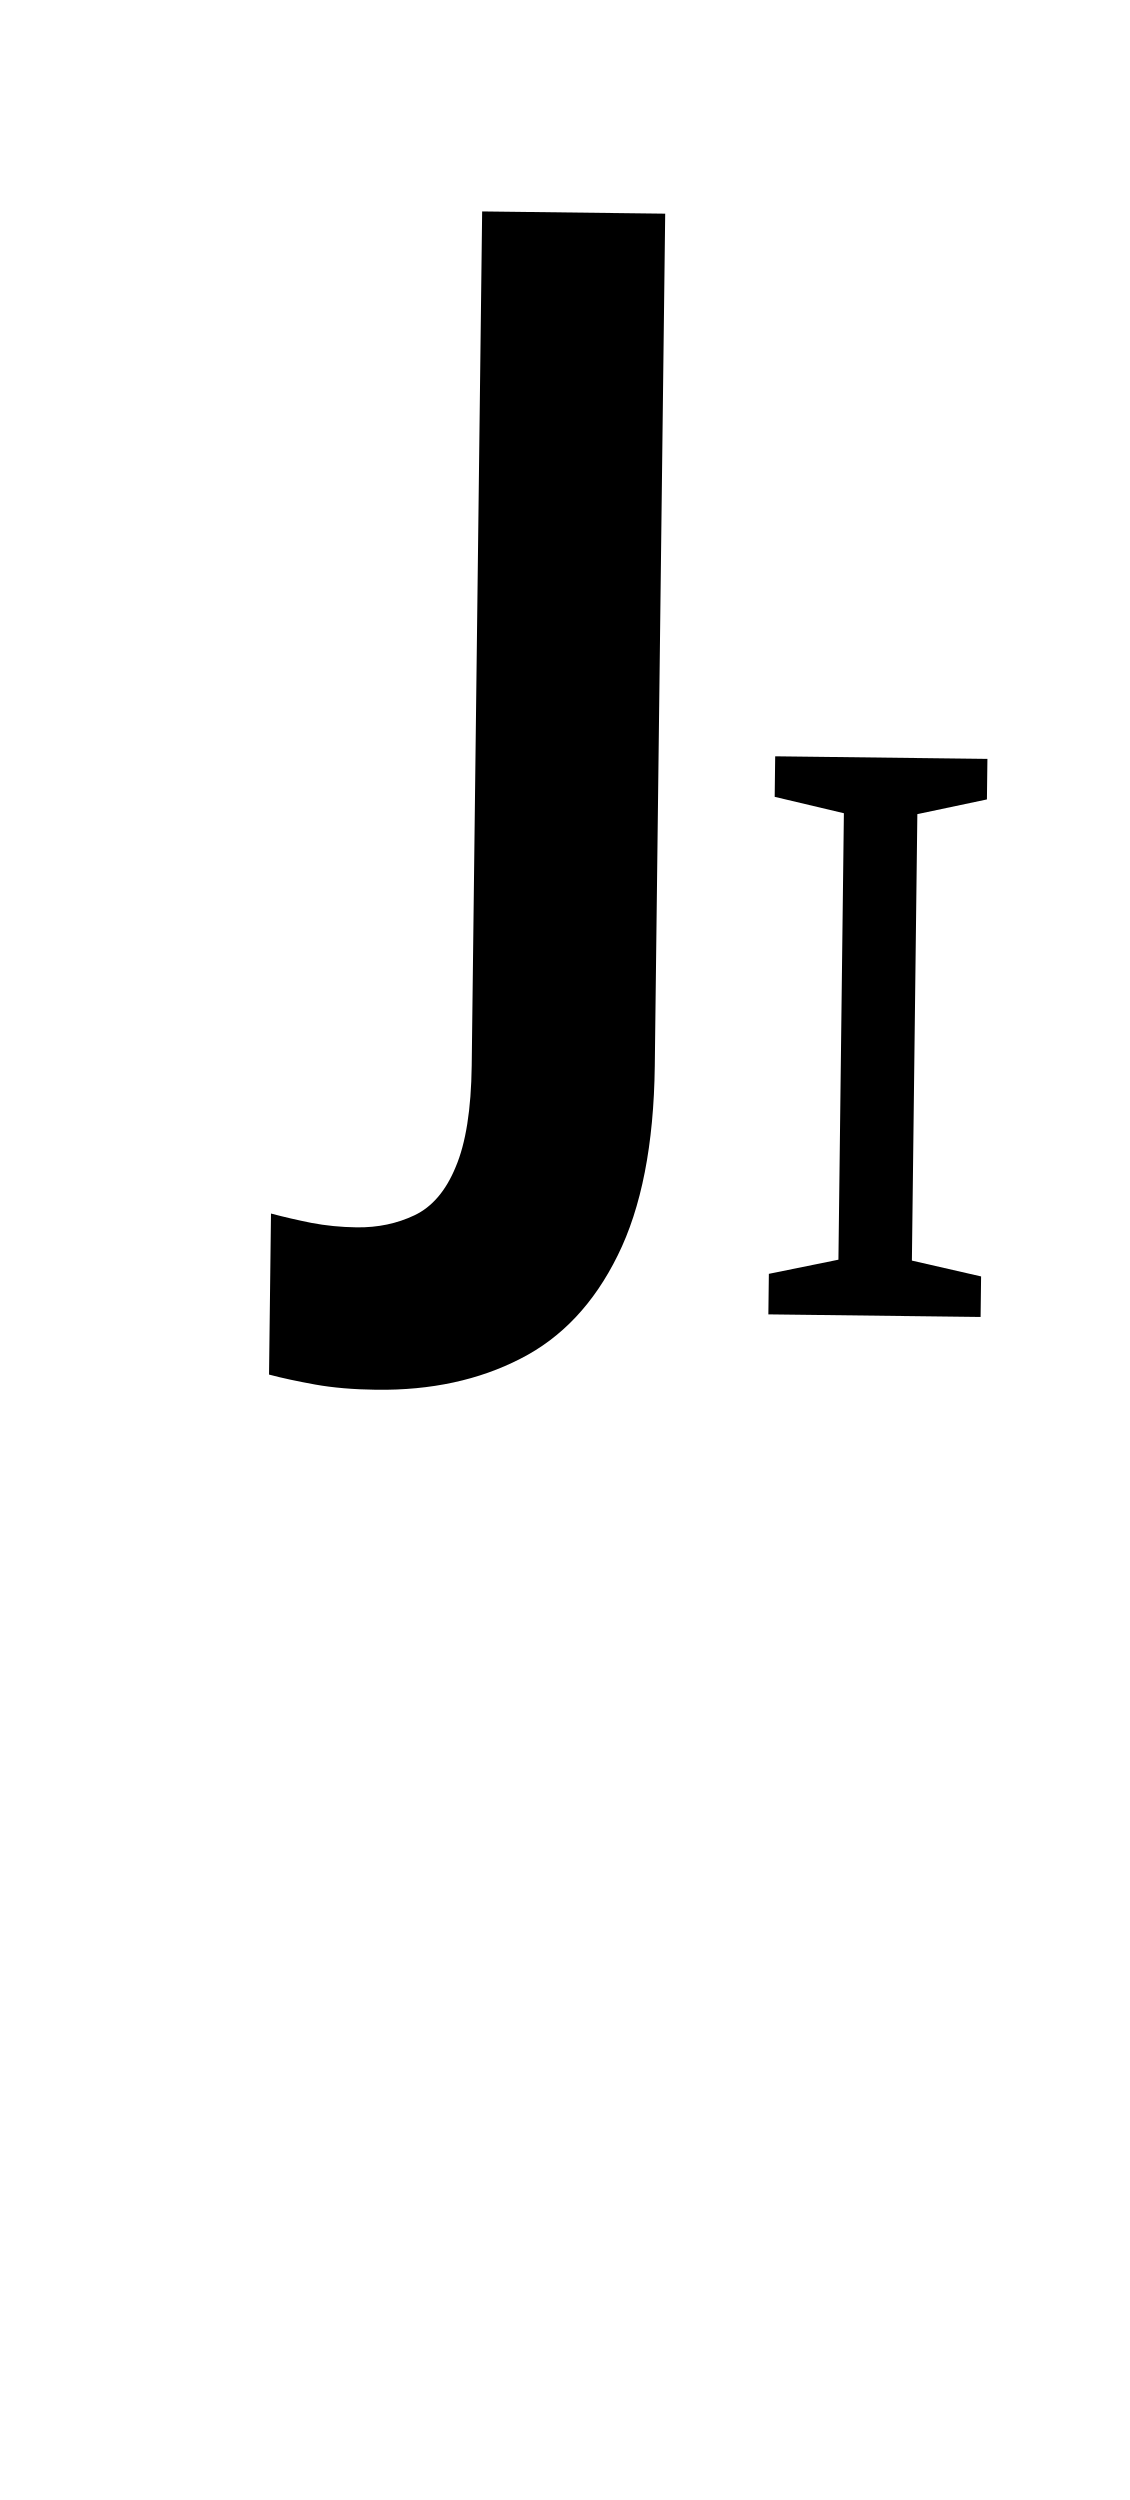
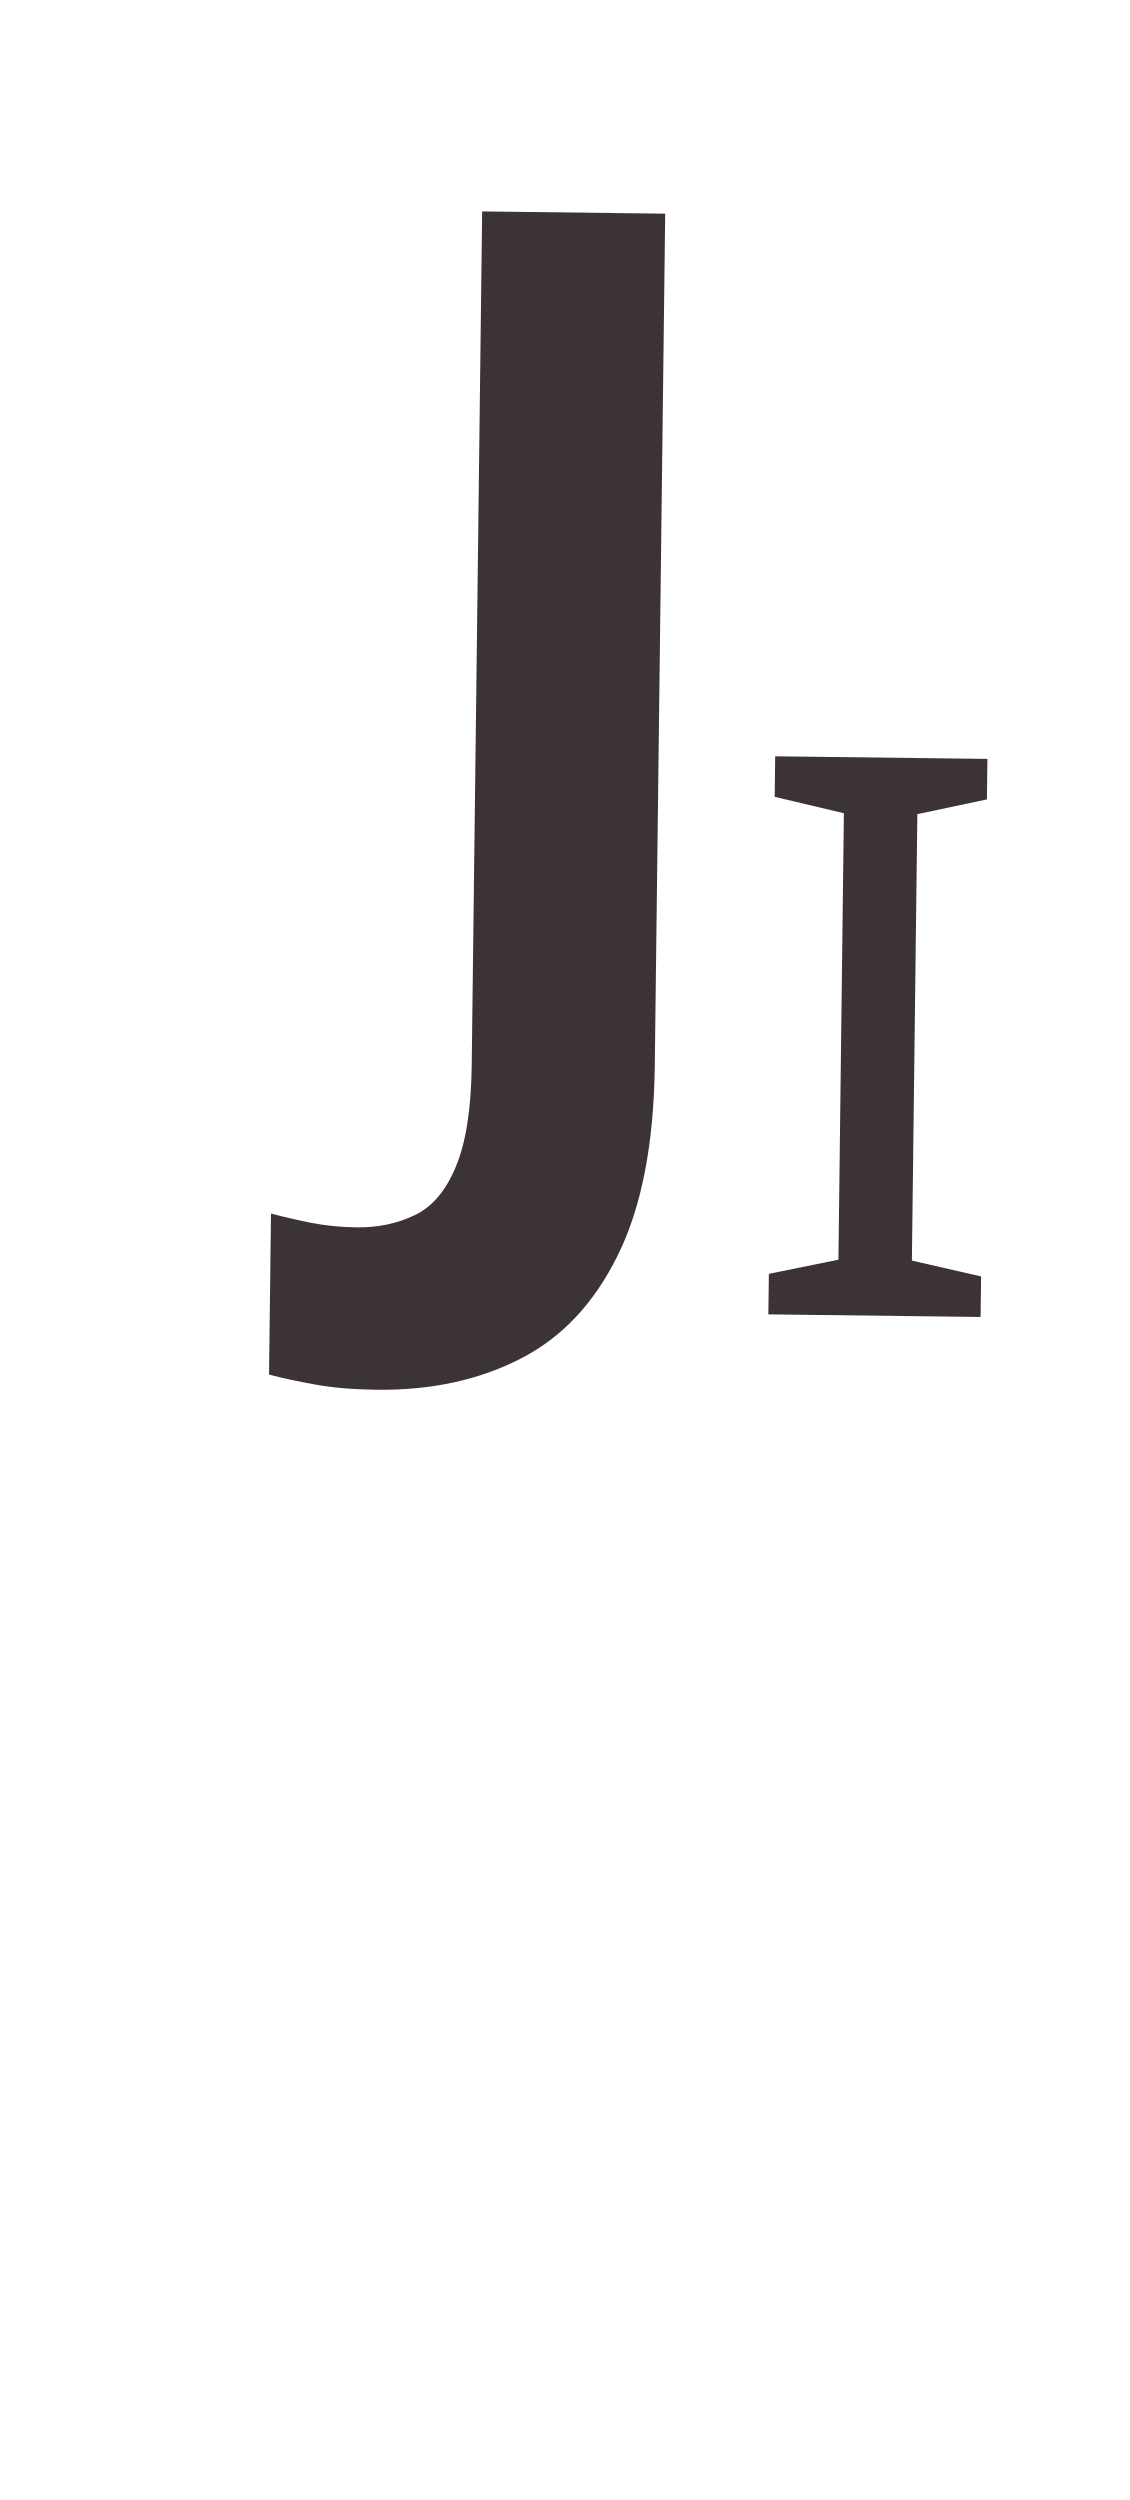
<svg xmlns="http://www.w3.org/2000/svg" viewBox="0 0 31.79 70.34">
  <defs>
-     <style>.cls-1{font-size:35.92px;font-family:BickhamScriptPro-Bold, Bickham Script Pro;font-weight:700;}.cls-2{font-size:22px;font-family:MonotypeCorsiva, Monotype Corsiva;}</style>
+     <style>.cls-1{font-size:35.92px;font-family:BickhamScriptPro-Bold, Bickham Script Pro;font-weight:700;fill:#3C3434;}.cls-2{font-size:22px;font-family:MonotypeCorsiva, Monotype Corsiva;fill:#3C3434;}</style>
  </defs>
  <g id="Layer_2" data-name="Layer 2">
    <g id="Layer_1-2" data-name="Layer 1">
      <text class="cls-1" transform="translate(10.18 31.55) rotate(0.7) scale(0.95 1)">J</text>
      <text class="cls-2" transform="translate(20.7 36.97) rotate(0.7) scale(1.05 1)">I</text>
    </g>
  </g>
</svg>
